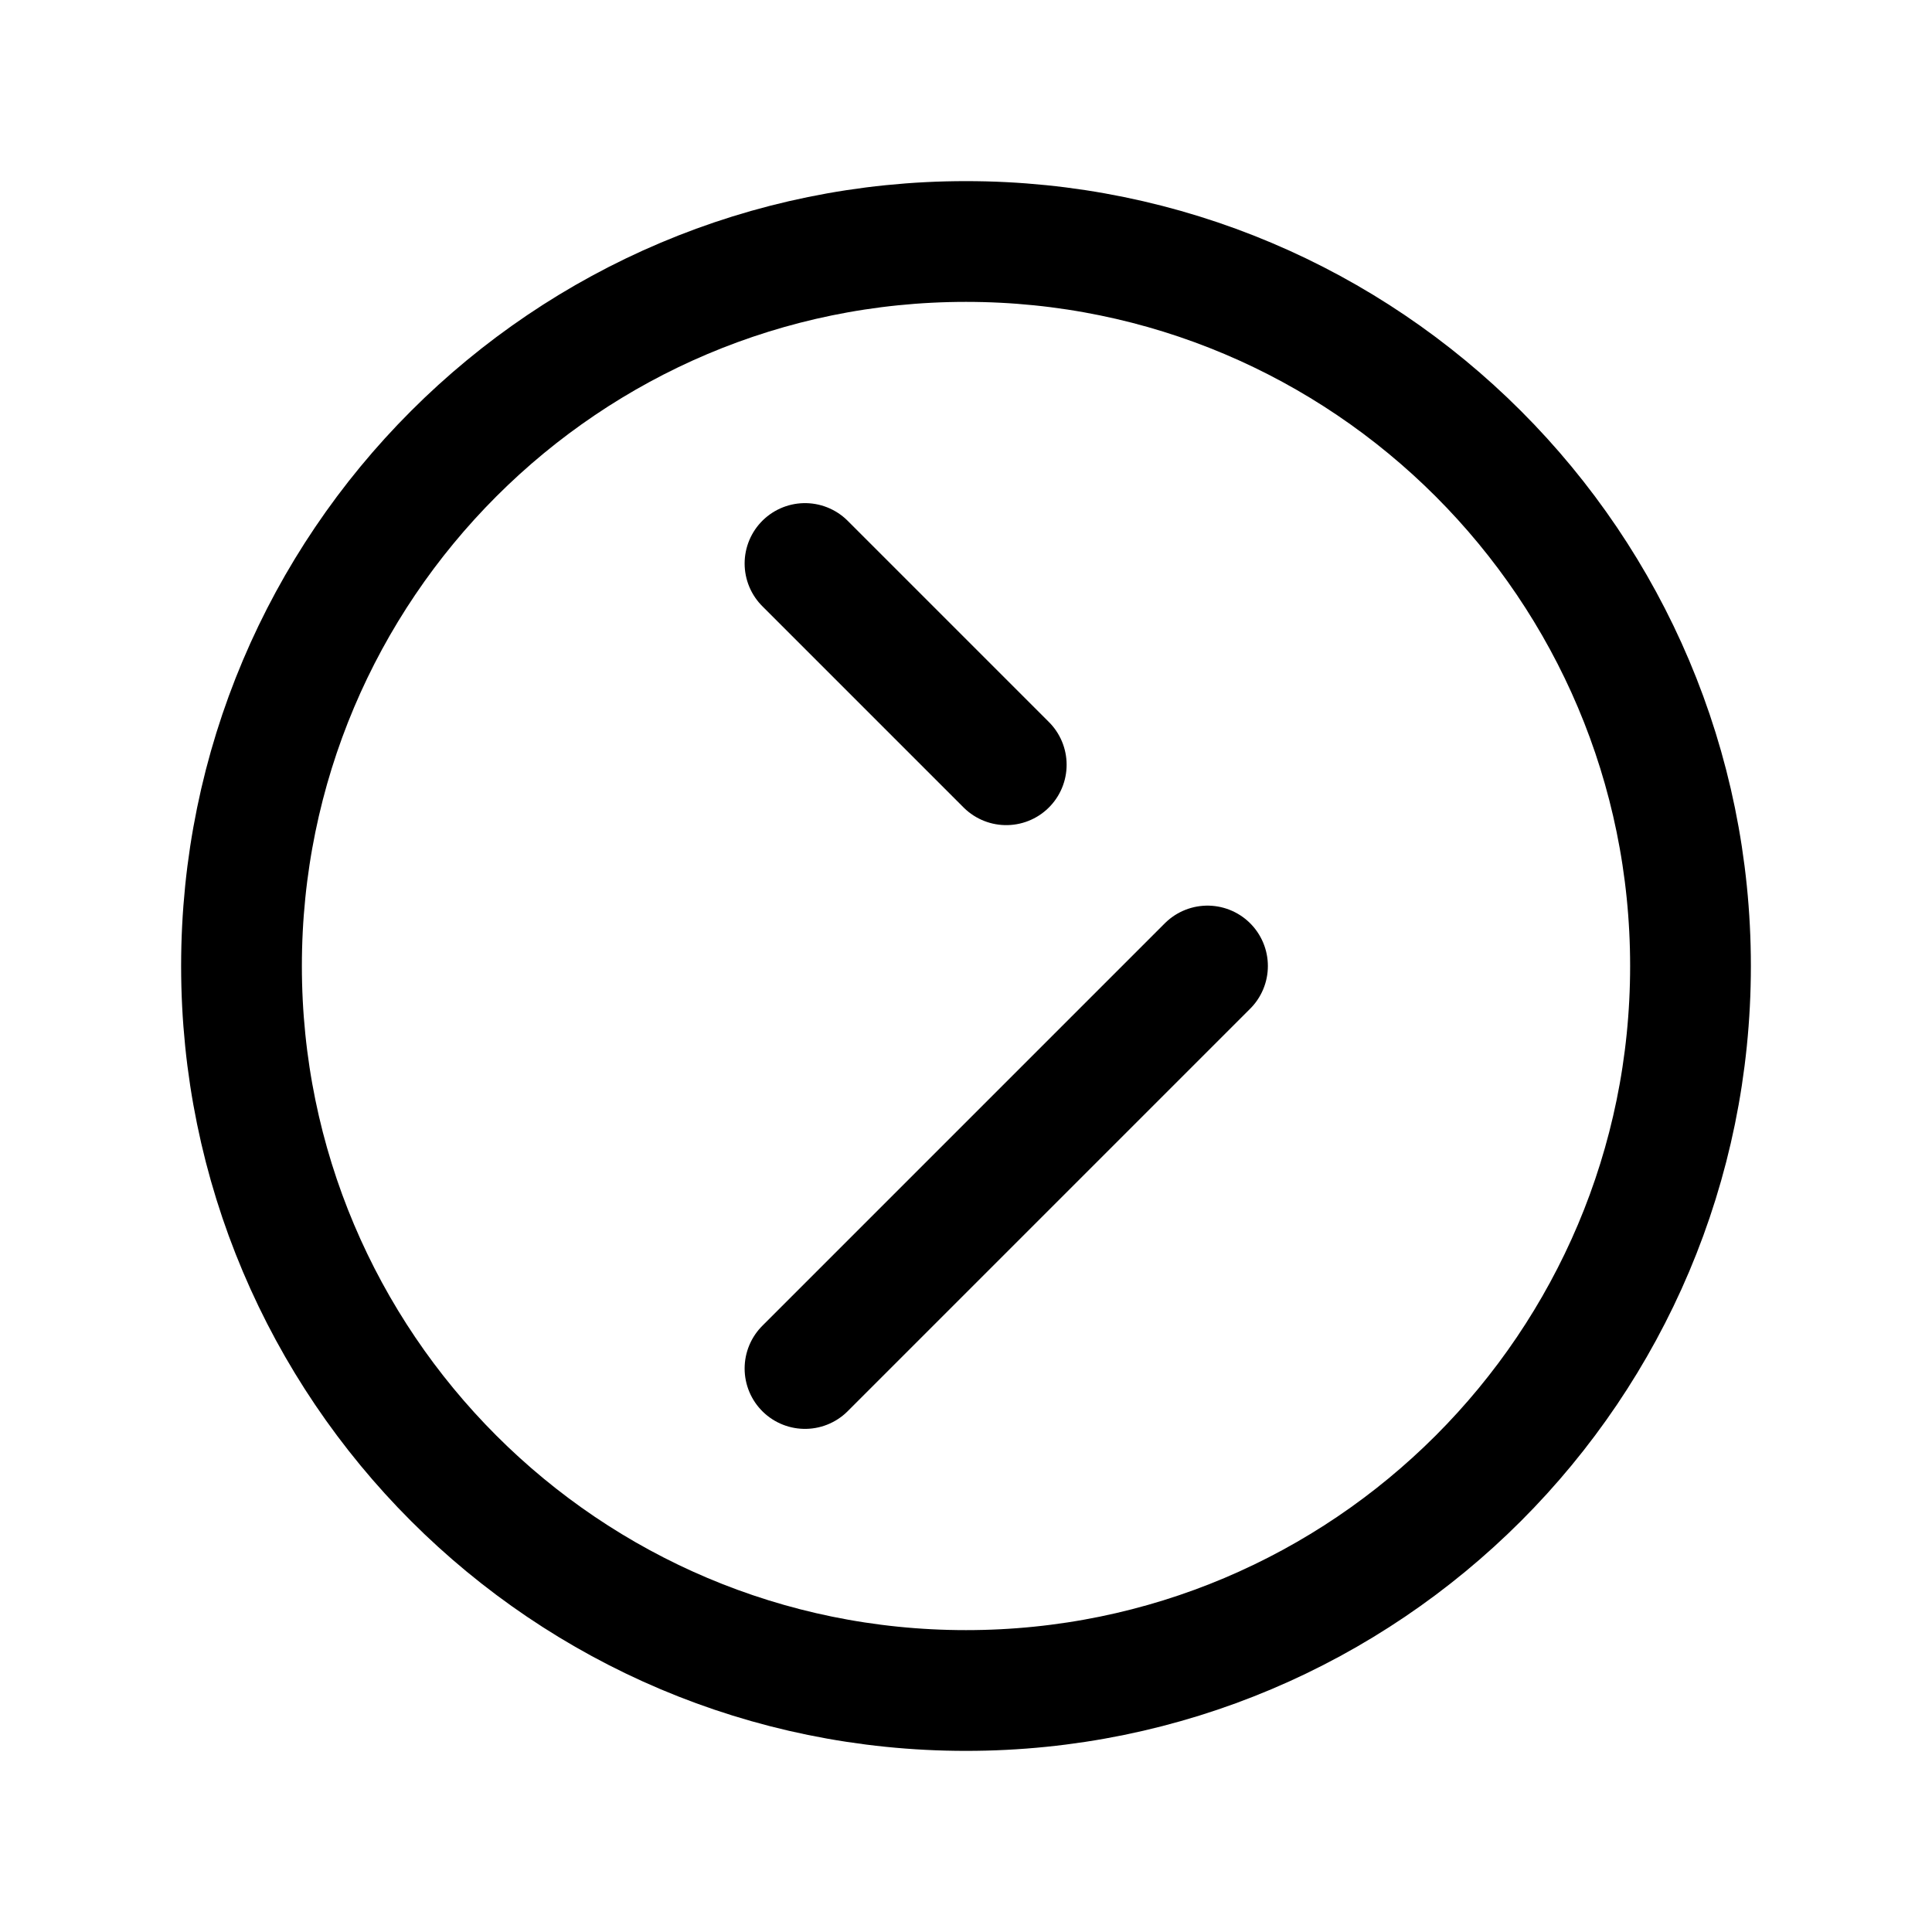
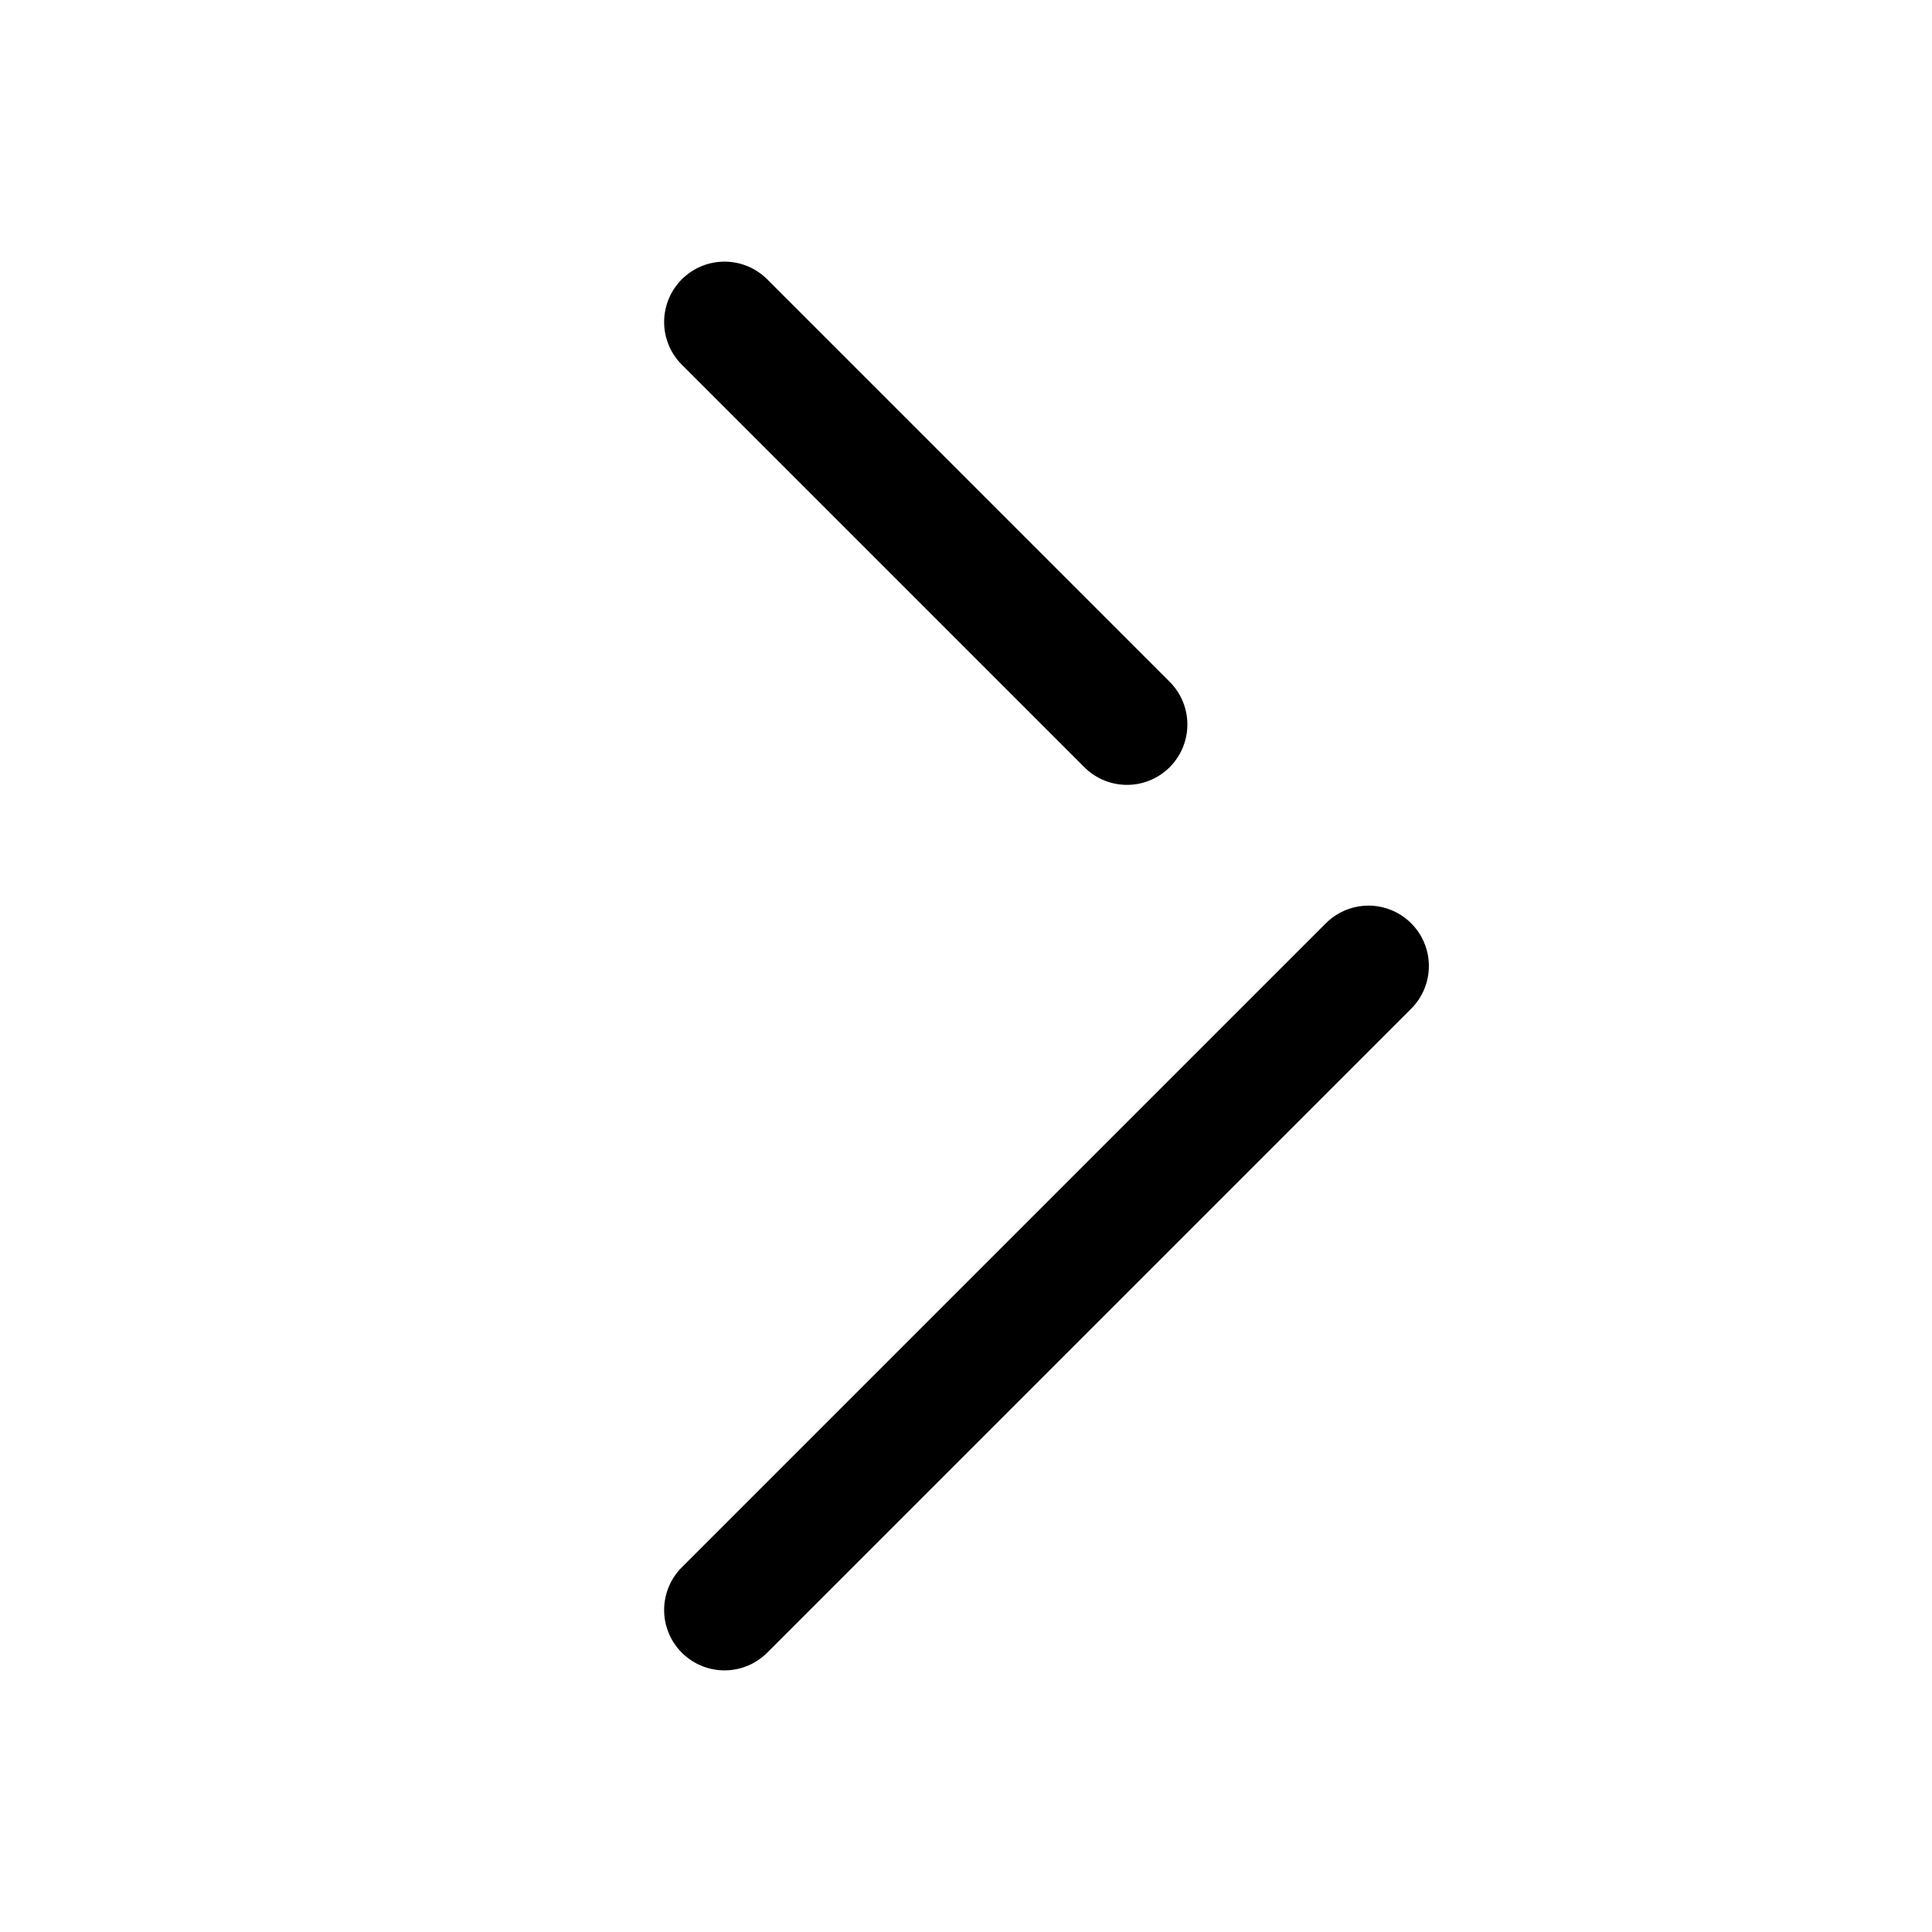
<svg xmlns="http://www.w3.org/2000/svg" width="800px" height="800px" viewBox="0 0 24 24" fill="none">
-   <path d="M12.5 9.5L10 7M10 17L15 12M21 12C21 16.971 16.971 21 12 21C7.029 21 3 16.971 3 12C3 7.029 7.029 3 12 3C16.971 3 21 7.029 21 12Z" stroke="#000000" stroke-width="1.5" stroke-linecap="round" stroke-linejoin="round" />
+   <path d="M14 9L9 4M9 20L17 12" stroke="#000000" stroke-width="1.5" stroke-linecap="round" stroke-linejoin="round" />
</svg>
